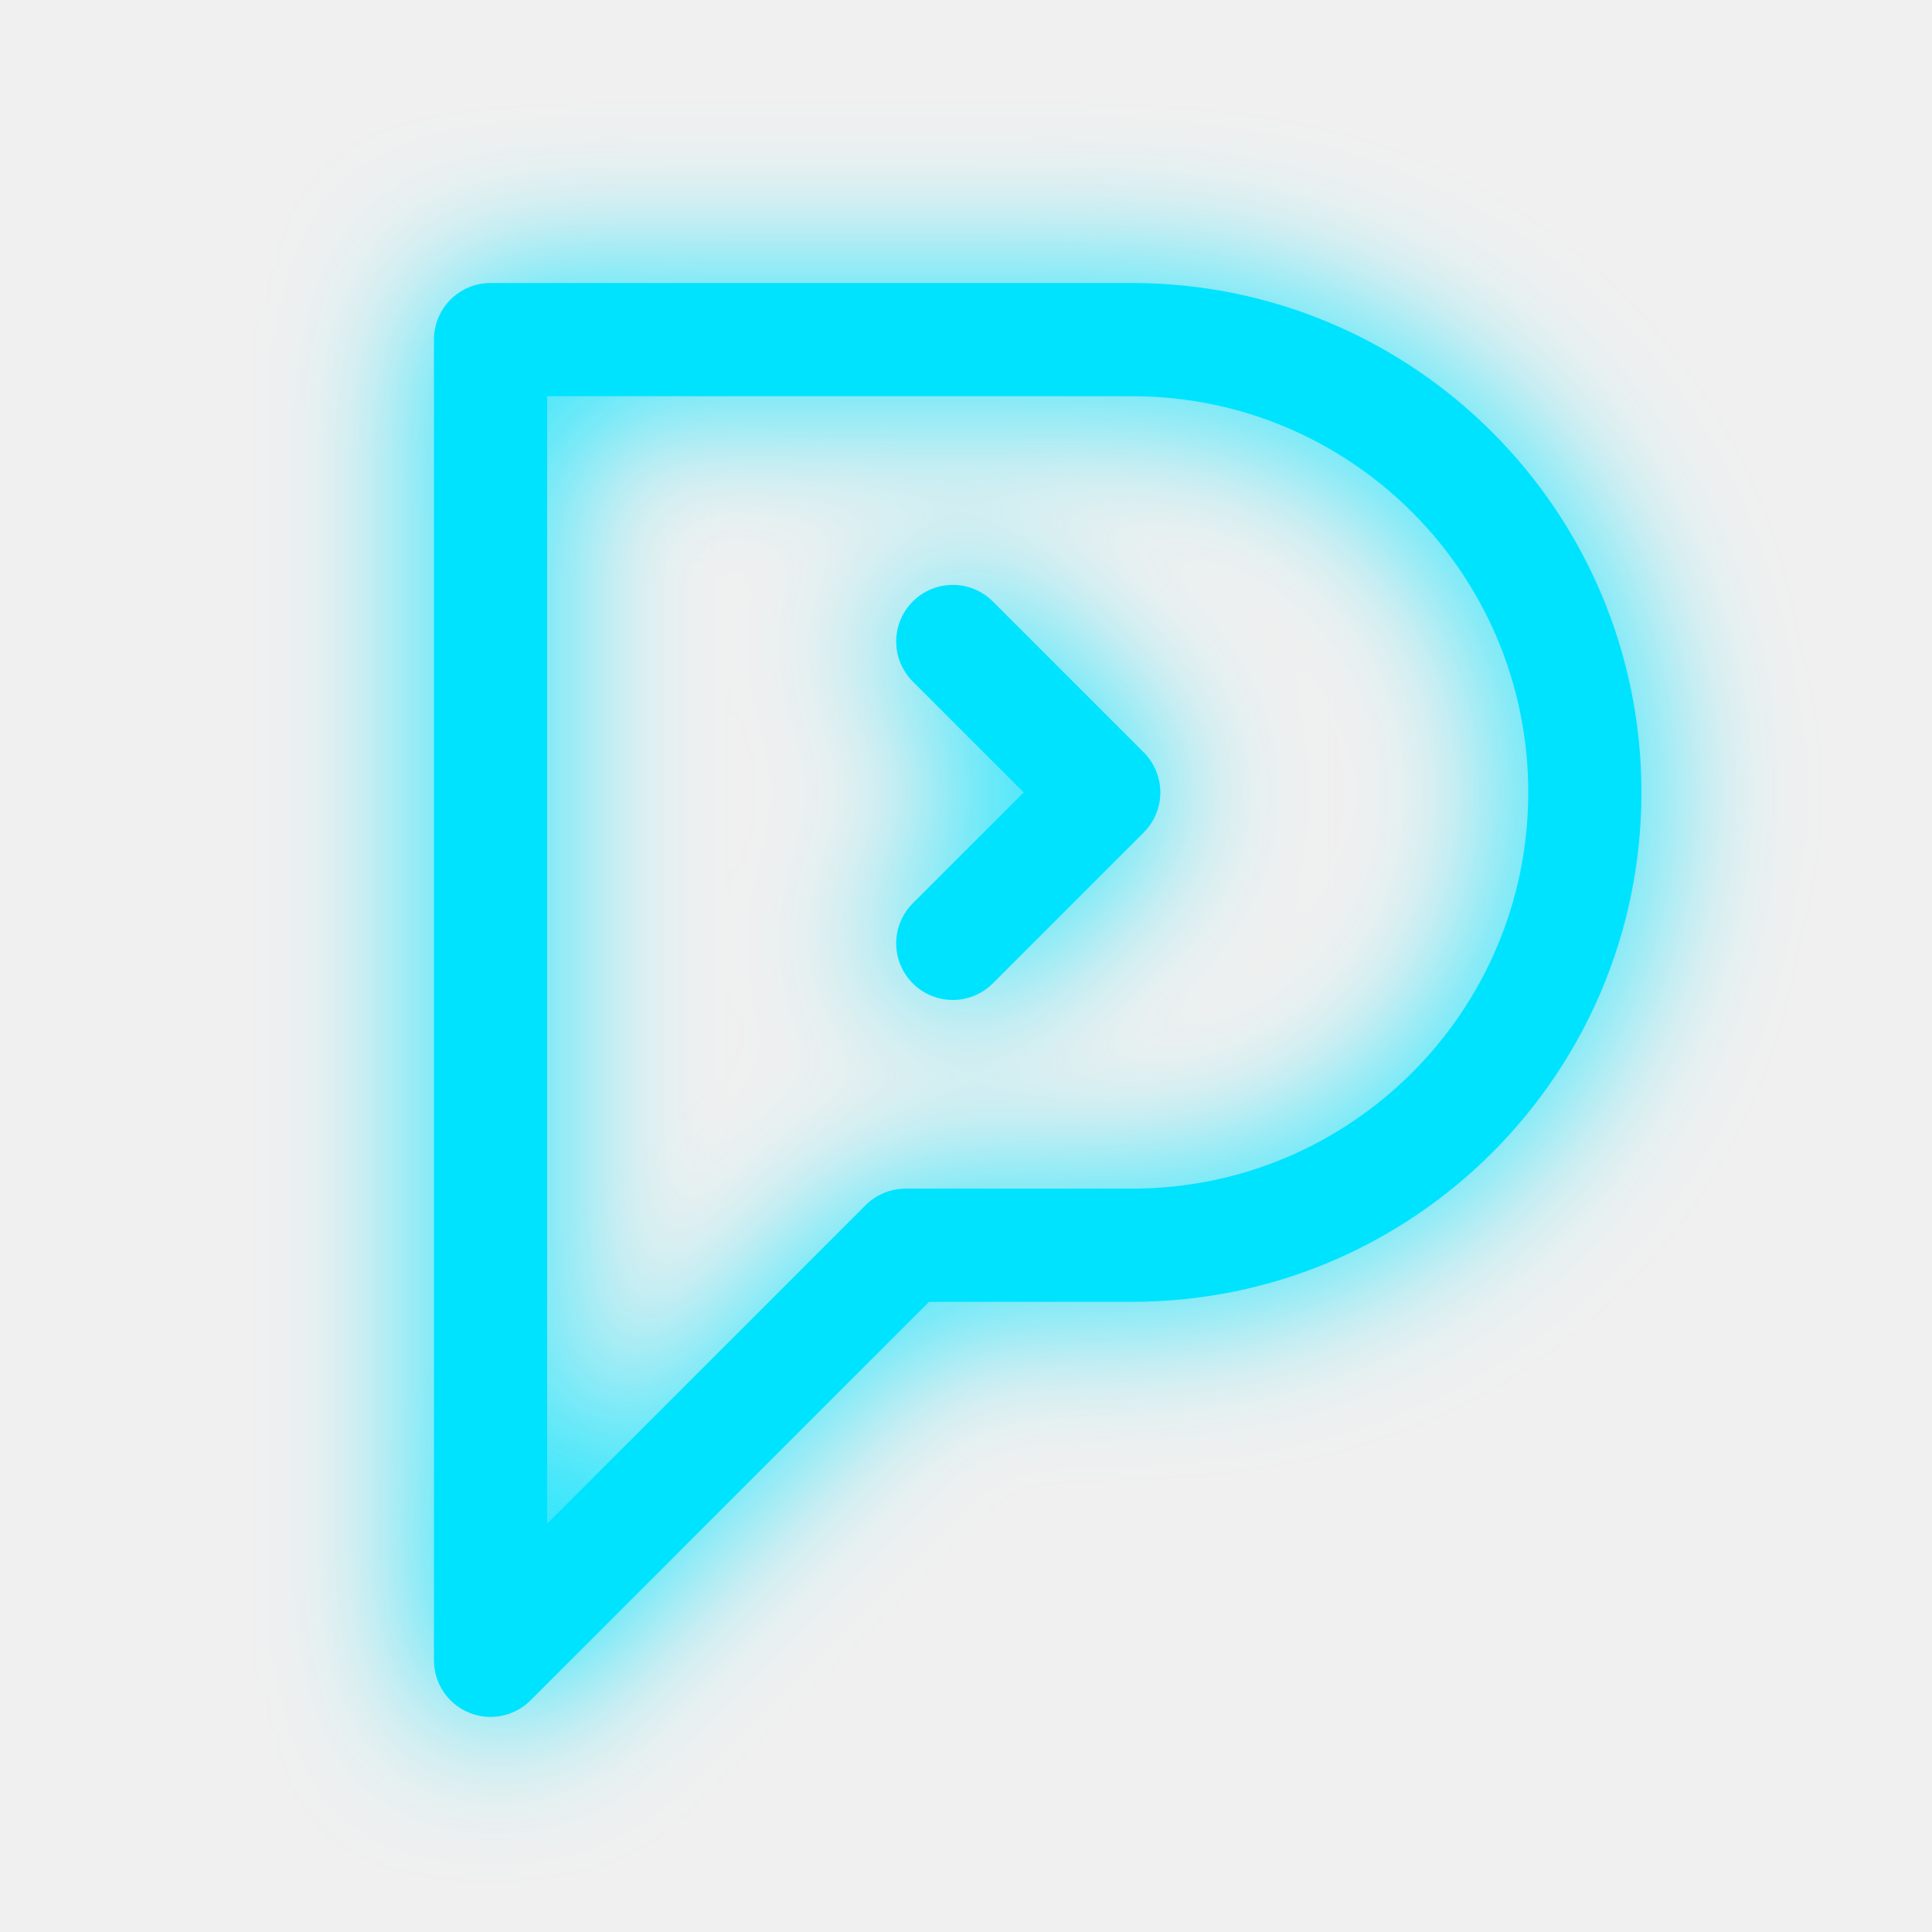
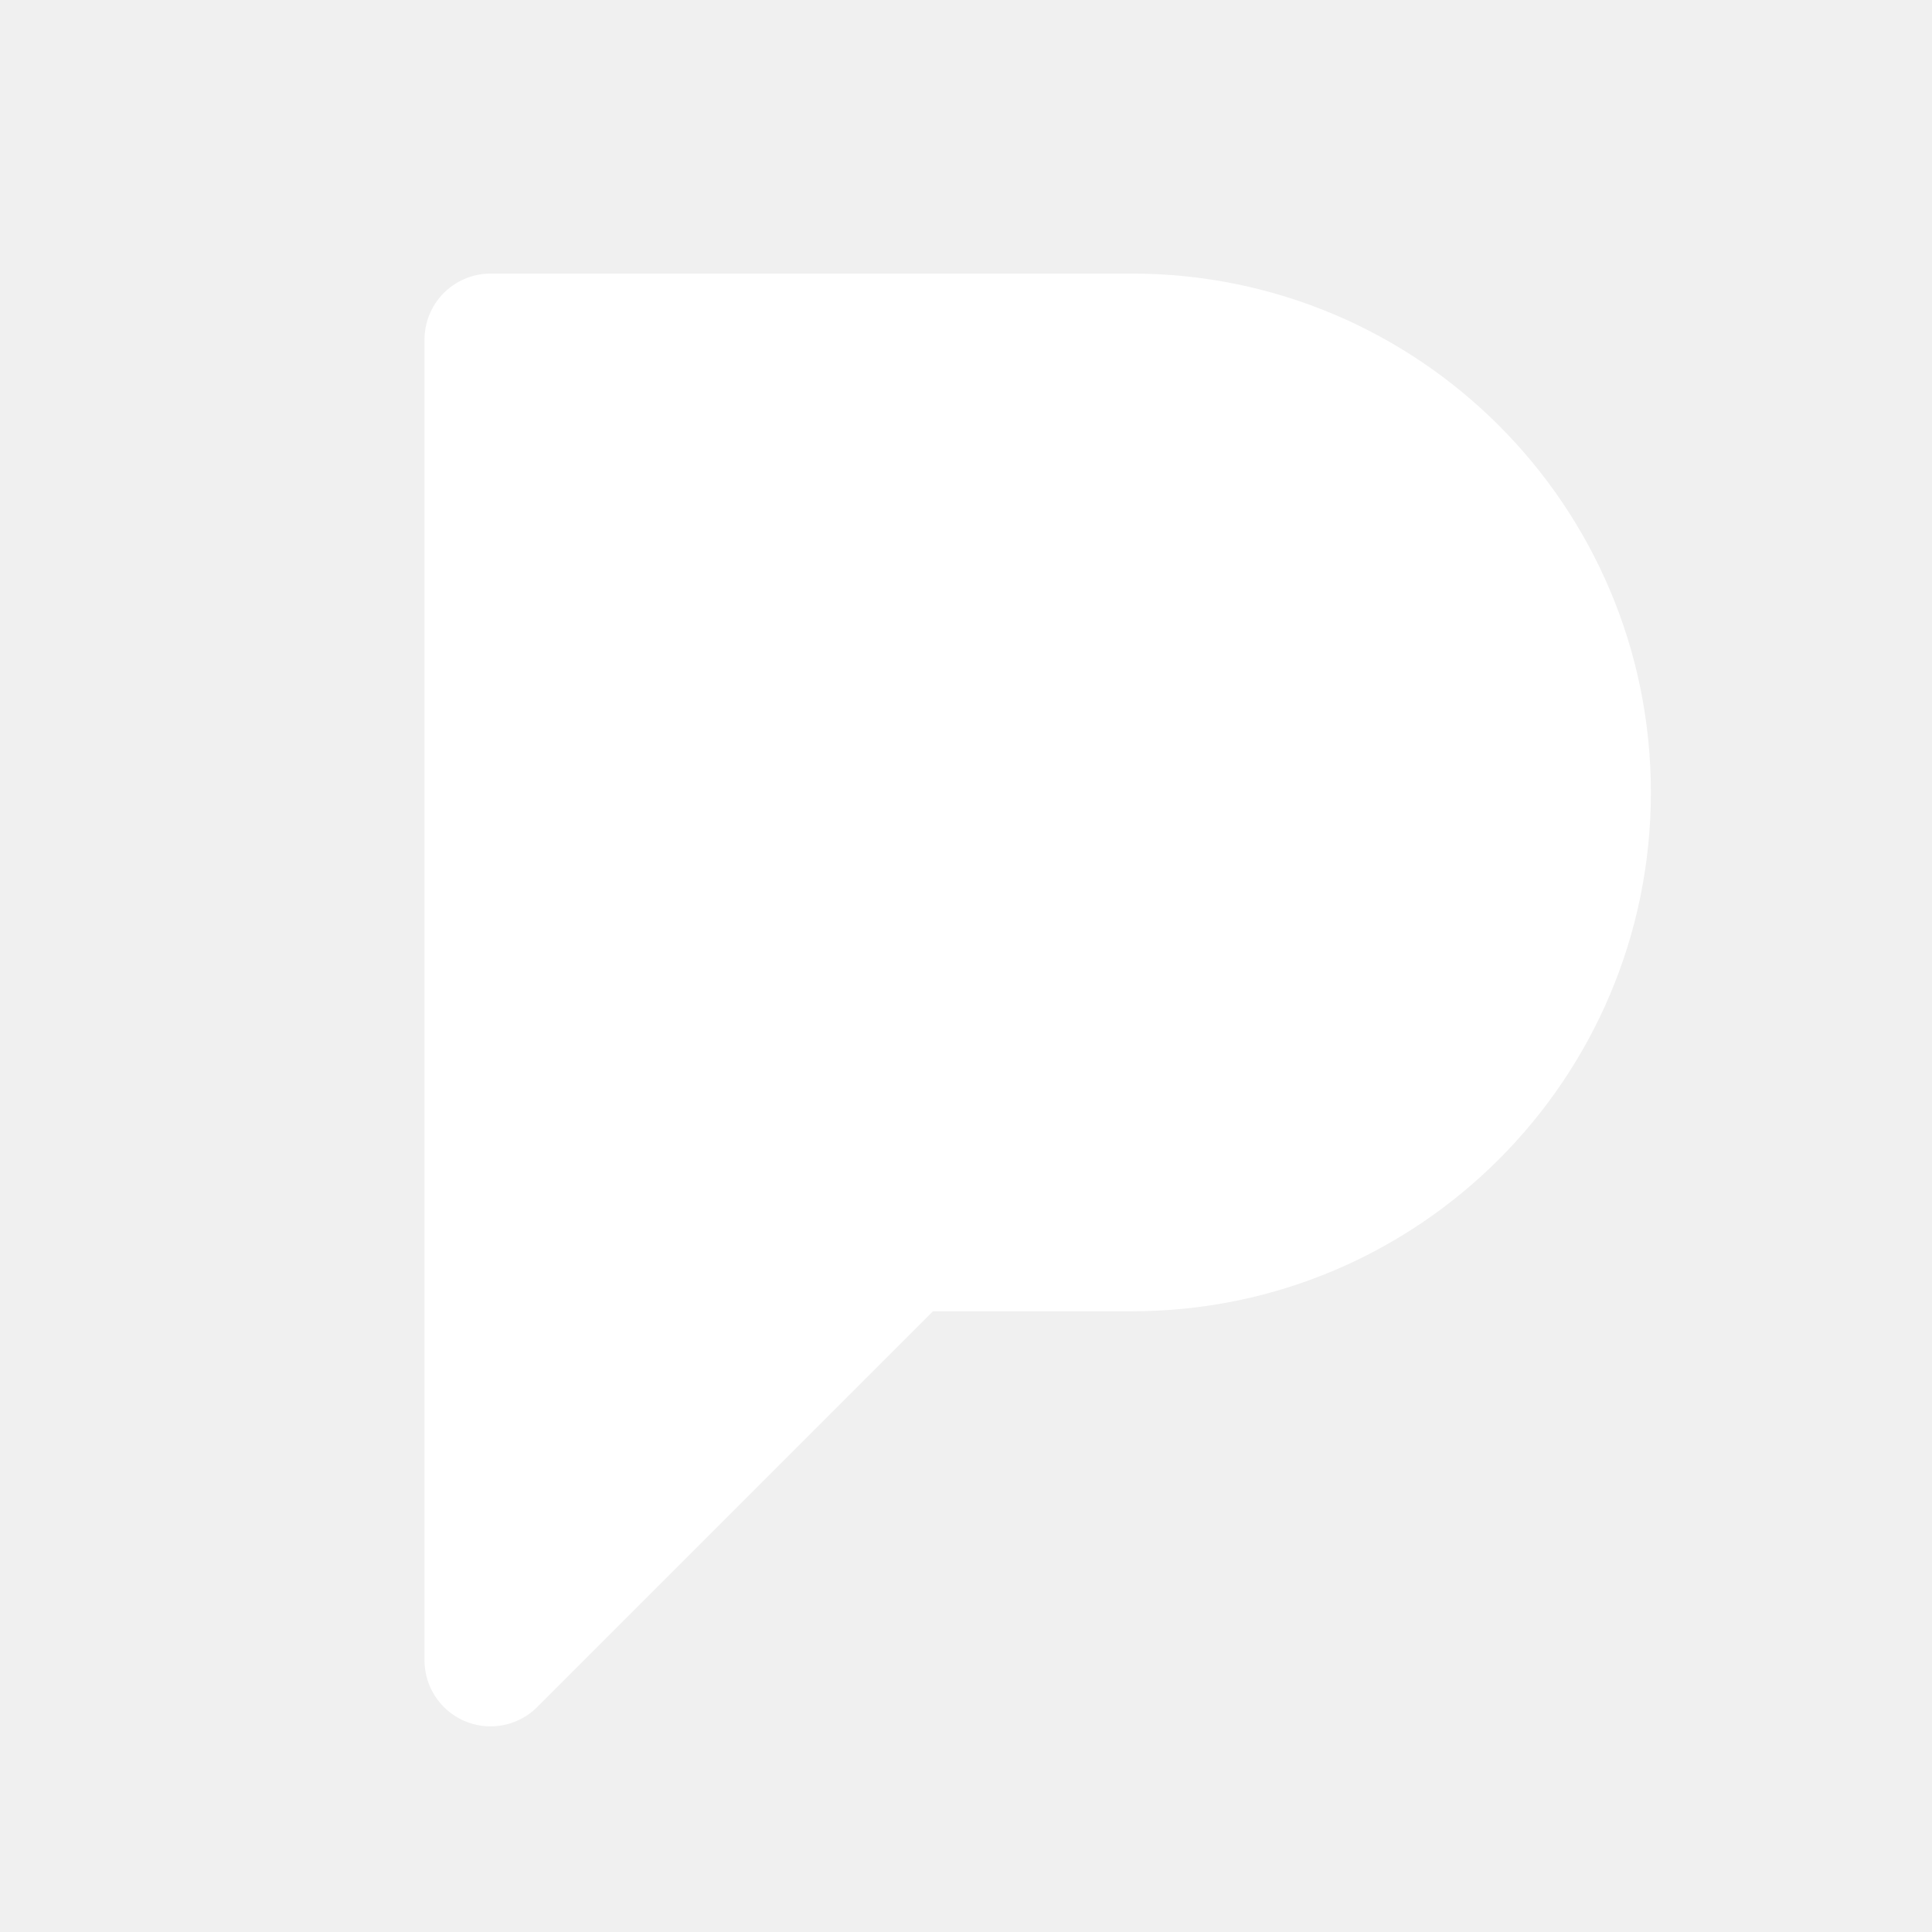
<svg xmlns="http://www.w3.org/2000/svg" viewBox="0 0 1024 1024">
-   <defs>
-     <filter id="glow" x="-60%" y="-60%" width="220%" height="220%">
-       <feGaussianBlur in="SourceGraphic" stdDeviation="40" result="blur" />
-       <feMerge>
-         <feMergeNode in="blur" />
-         <feMergeNode in="SourceGraphic" />
-       </feMerge>
-     </filter>
-   </defs>
-   <g stroke="#00e3ff" stroke-width="60" stroke-linecap="round" stroke-linejoin="round" fill="none" filter="url(#glow)">
-     <path d="       M 260 180       H 600       A 230 230 0 0 1 600 660       H 480       L 260 880       V 180       Z" />
-     <polyline points="505 340 585 420 505 500" />
+   <g stroke="#FFFFFF" stroke-width="70" stroke-linecap="round" stroke-linejoin="round">
+     <path d="       M 260 180       H 600       A 230 230 0 0 1 600 660       H 480       L 260 880       V 180       Z" fill="#FFFFFF" />
+     <polyline points="505 340 585 420 505 500" fill="none" />
  </g>
</svg>
